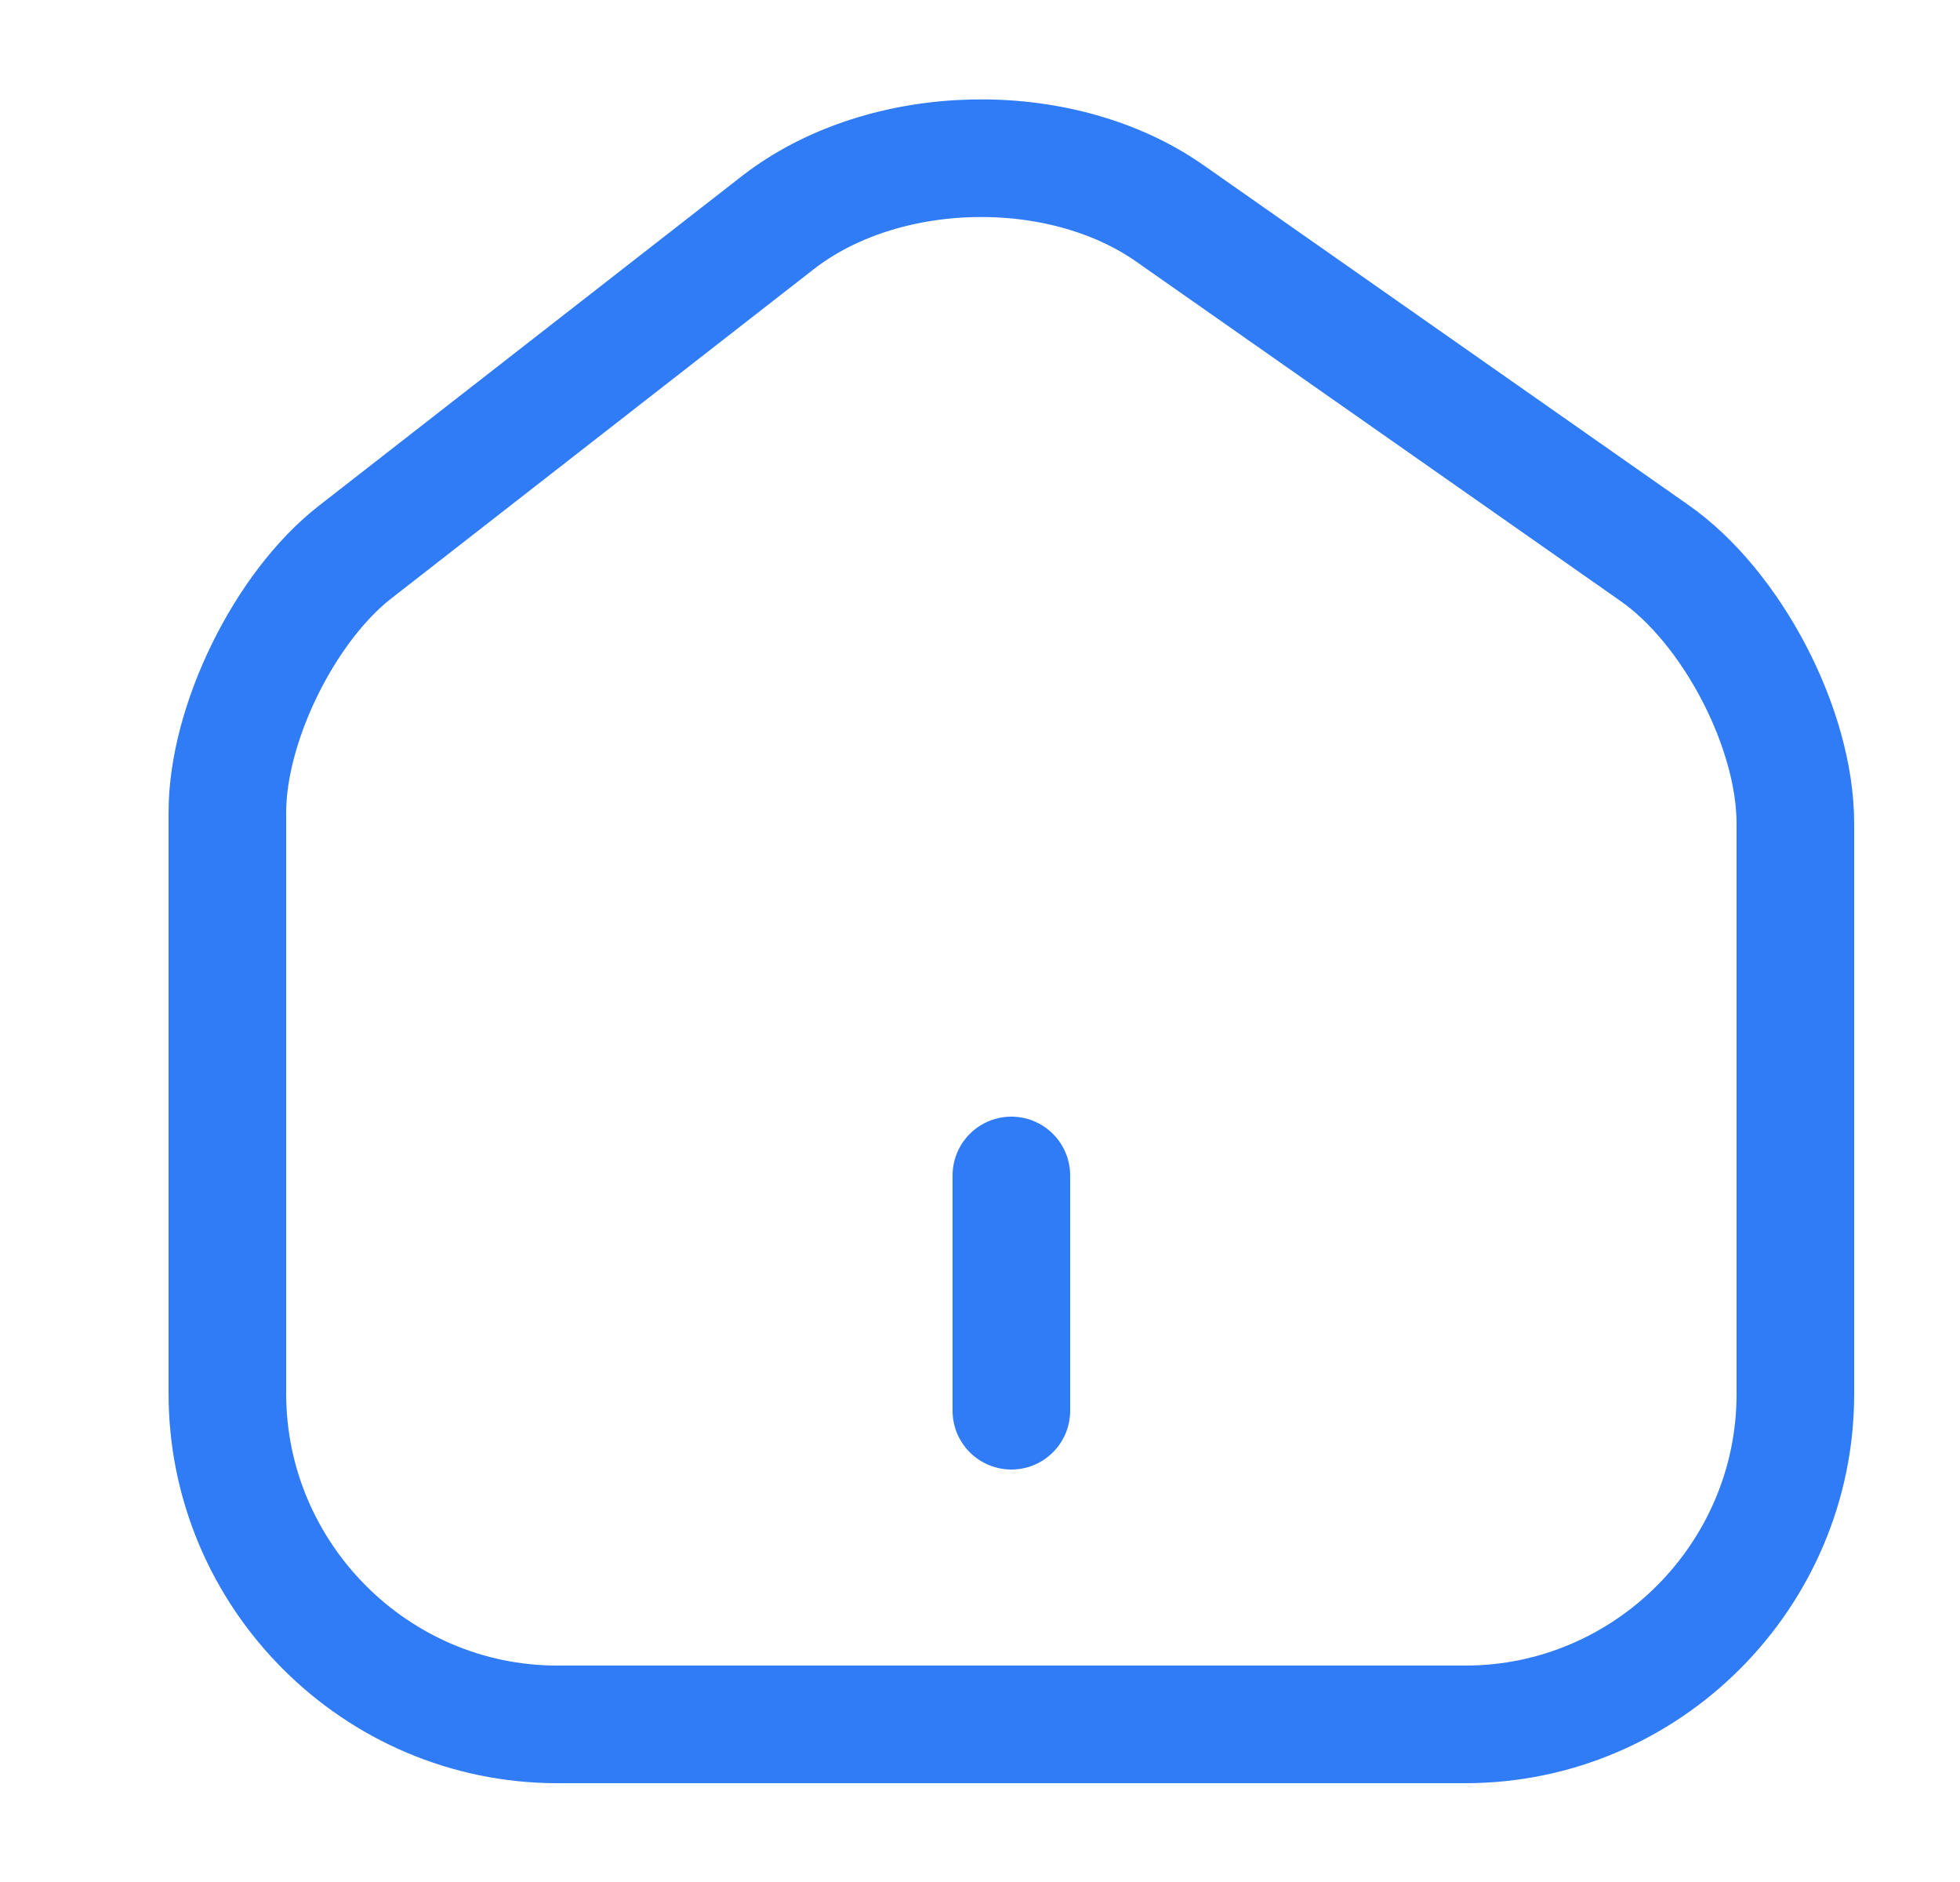
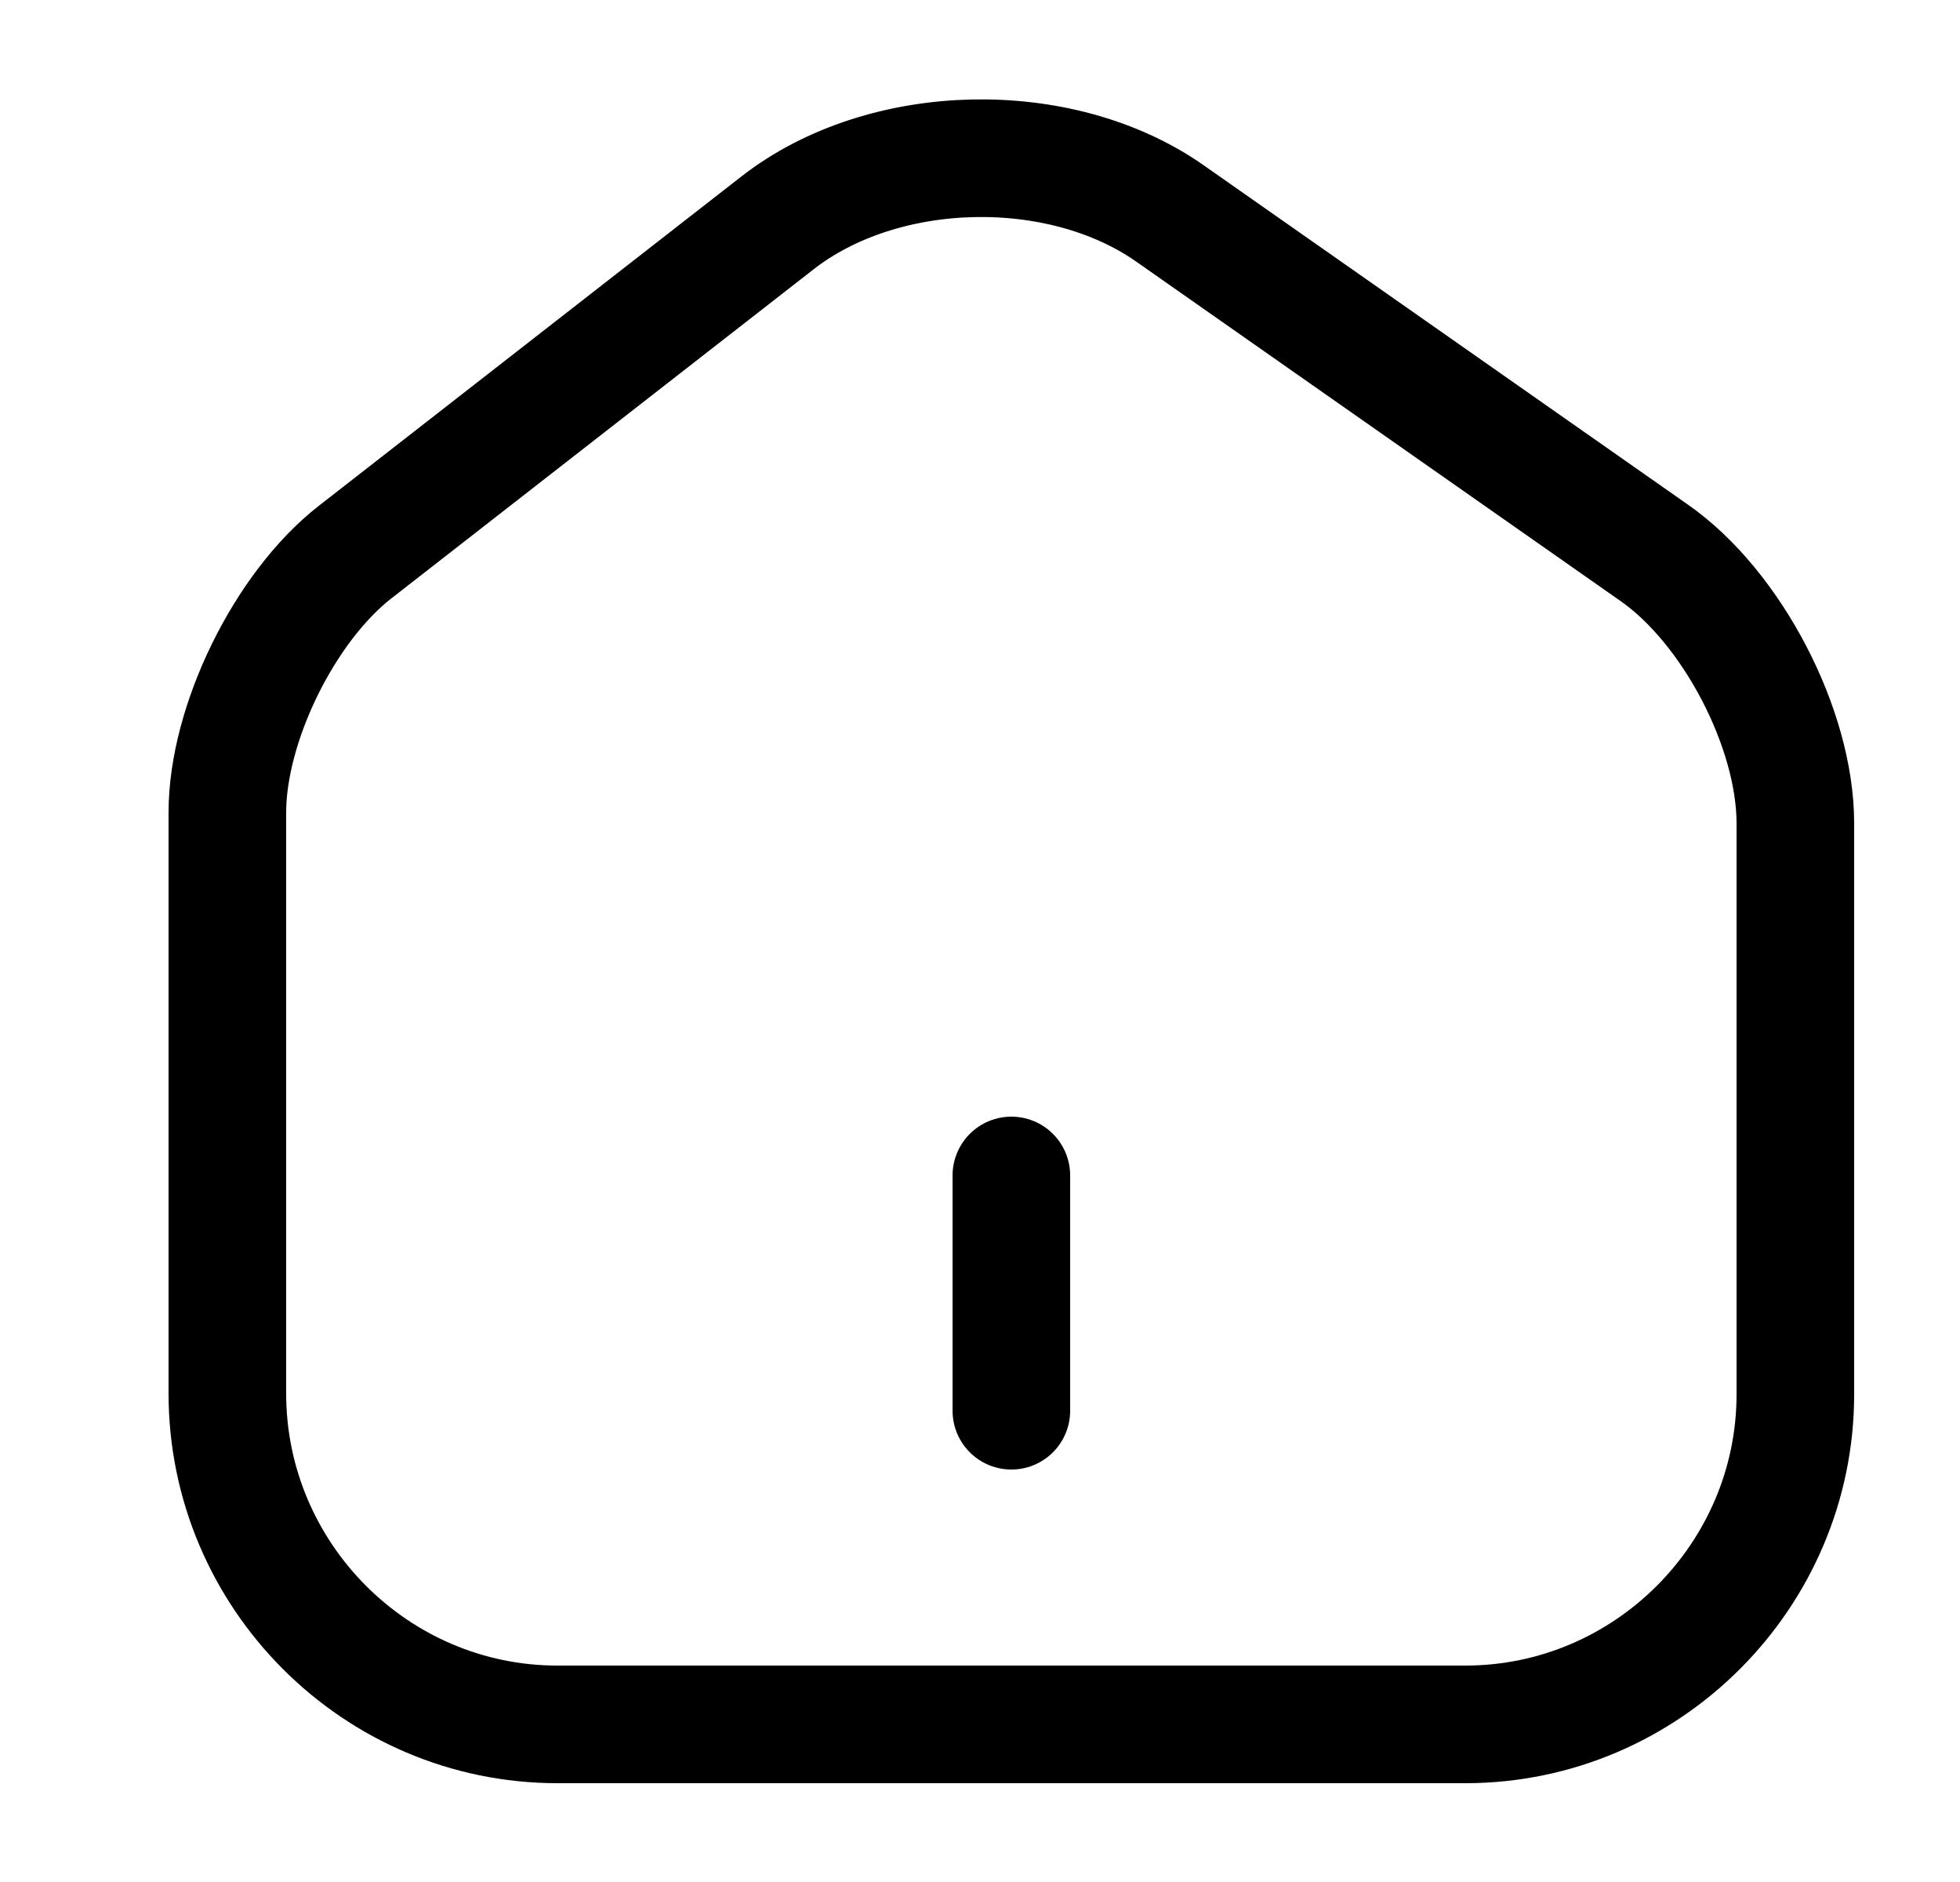
<svg xmlns="http://www.w3.org/2000/svg" width="25" height="24" viewBox="0 0 25 24" fill="none">
-   <path d="M9.92 2.84L4.53 7.04C3.63 7.74 2.9 9.23 2.9 10.36V17.77C2.9 20.09 4.79 21.99 7.11 21.99H18.69C21.01 21.99 22.9 20.09 22.9 17.78V10.5C22.9 9.29 22.09 7.74 21.1 7.05L14.92 2.72C13.52 1.74 11.27 1.79 9.92 2.84Z" stroke="#2F7CF6" stroke-width="1.5" stroke-linecap="round" stroke-linejoin="round" />
-   <path d="M12.9 17.99V14.99" stroke="#2F7CF6" stroke-width="1.5" stroke-linecap="round" stroke-linejoin="round" />
+   <path d="M9.92 2.84L4.53 7.04C3.63 7.74 2.9 9.23 2.9 10.36V17.77C2.9 20.09 4.79 21.99 7.11 21.99H18.69C21.01 21.99 22.9 20.09 22.9 17.78V10.5C22.9 9.29 22.09 7.74 21.1 7.05L14.92 2.72C13.52 1.74 11.27 1.79 9.92 2.84Z" stroke="currentColor" stroke-width="1.5" stroke-linecap="round" stroke-linejoin="round" />
+   <path d="M12.9 17.99V14.99" stroke="currentColor" stroke-width="1.5" stroke-linecap="round" stroke-linejoin="round" />
</svg>
